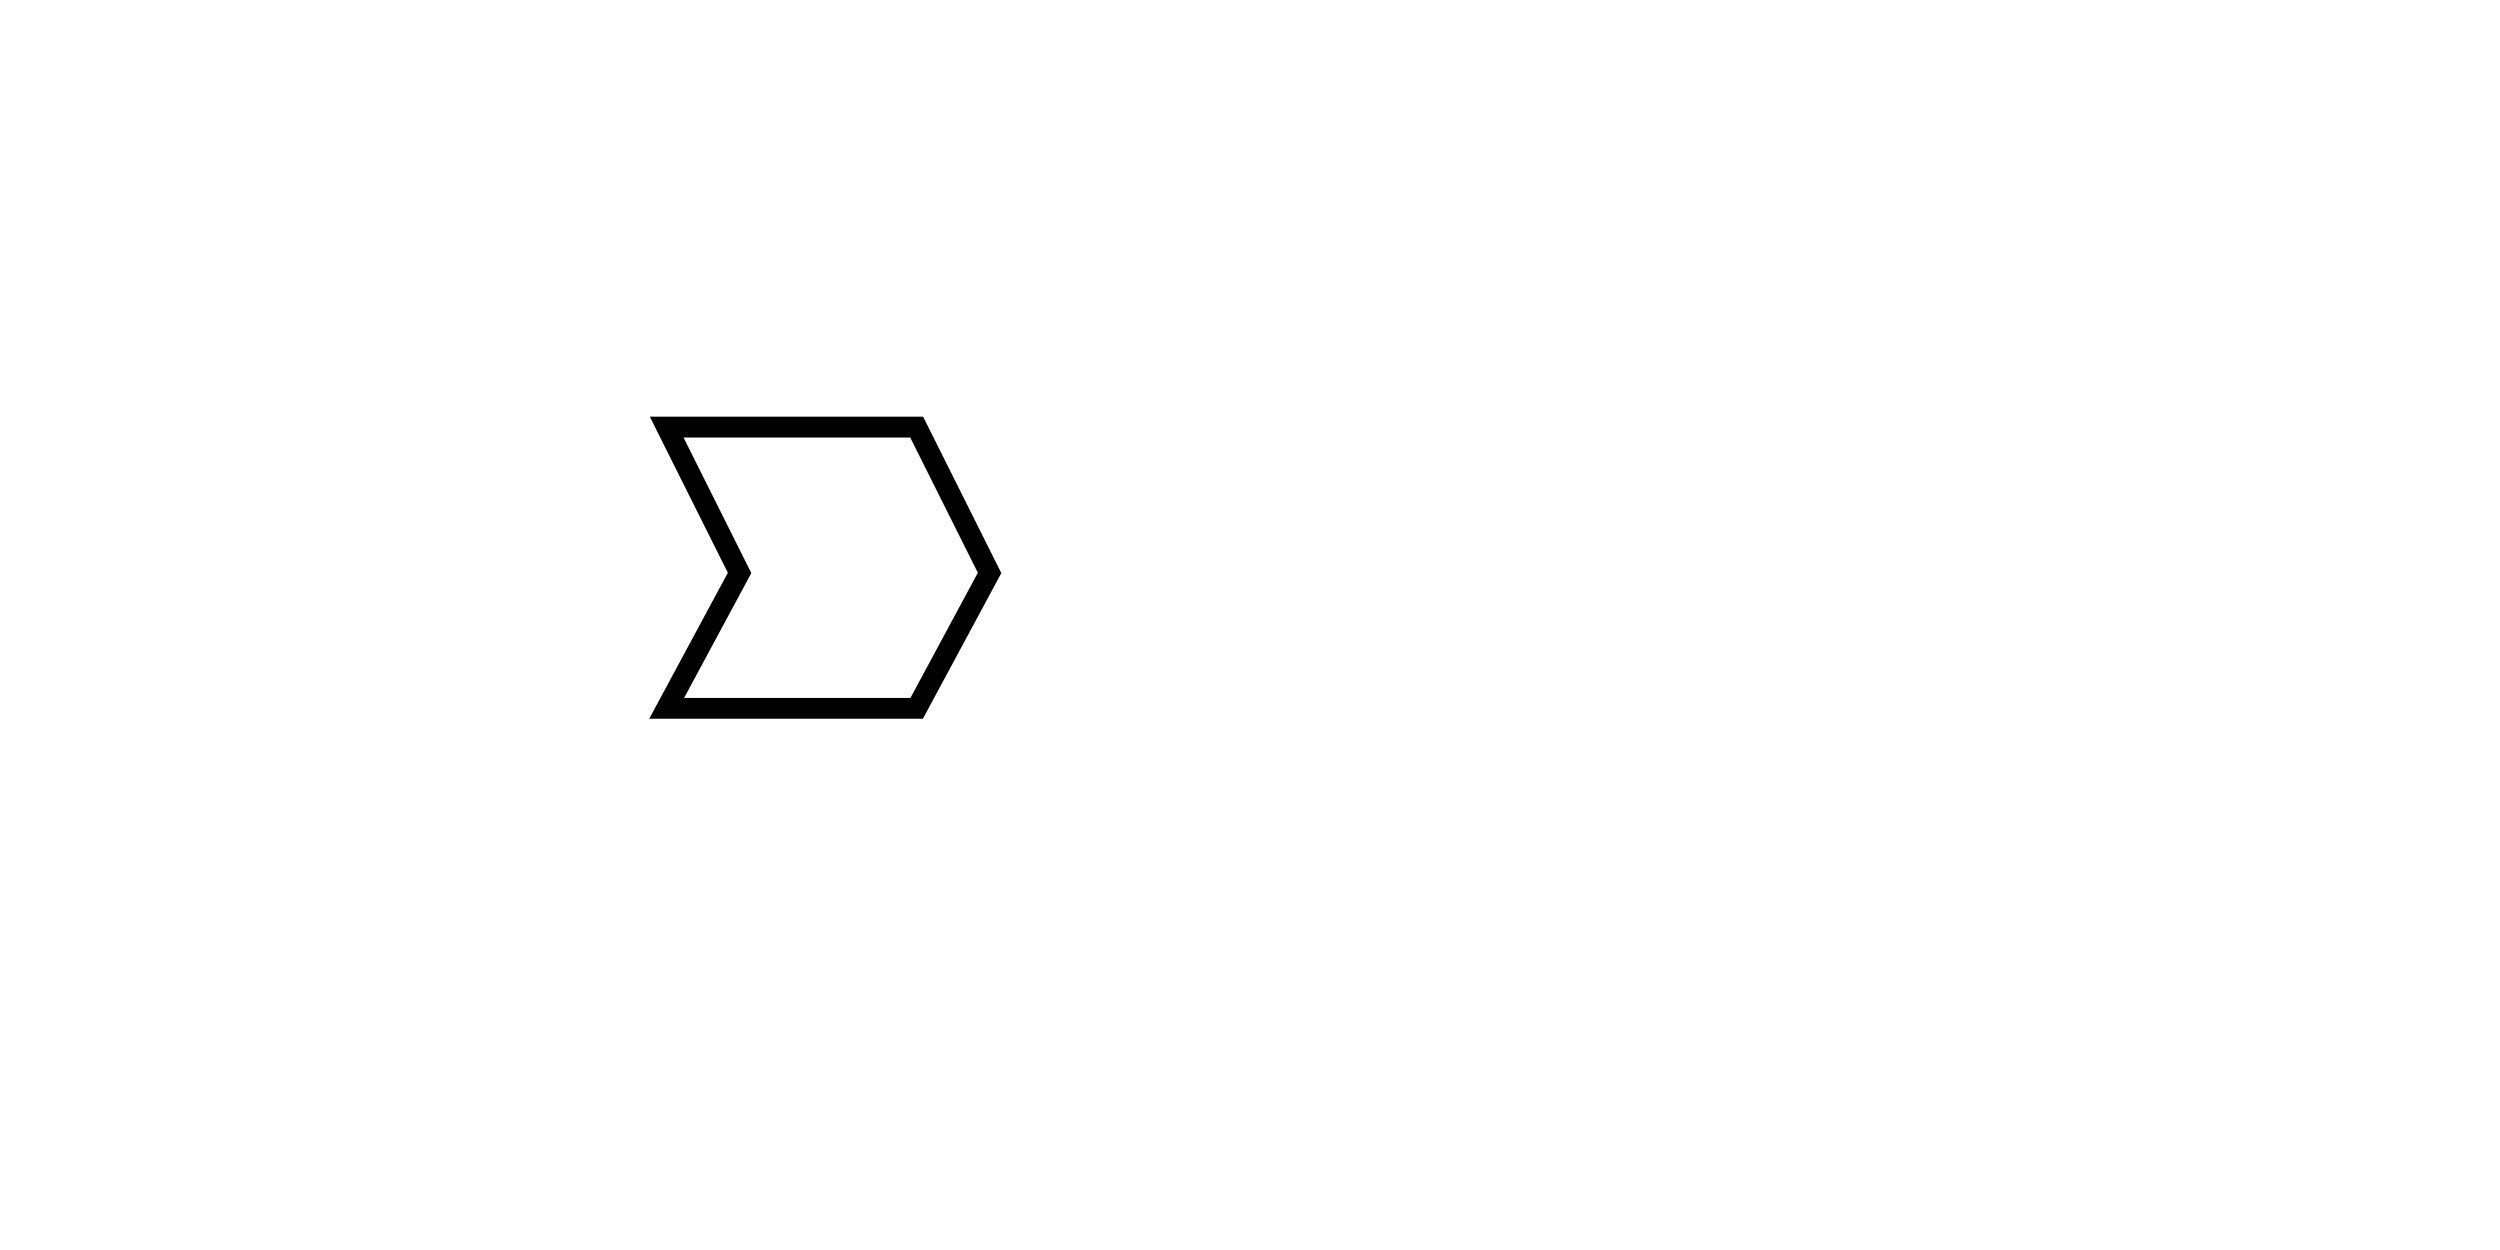
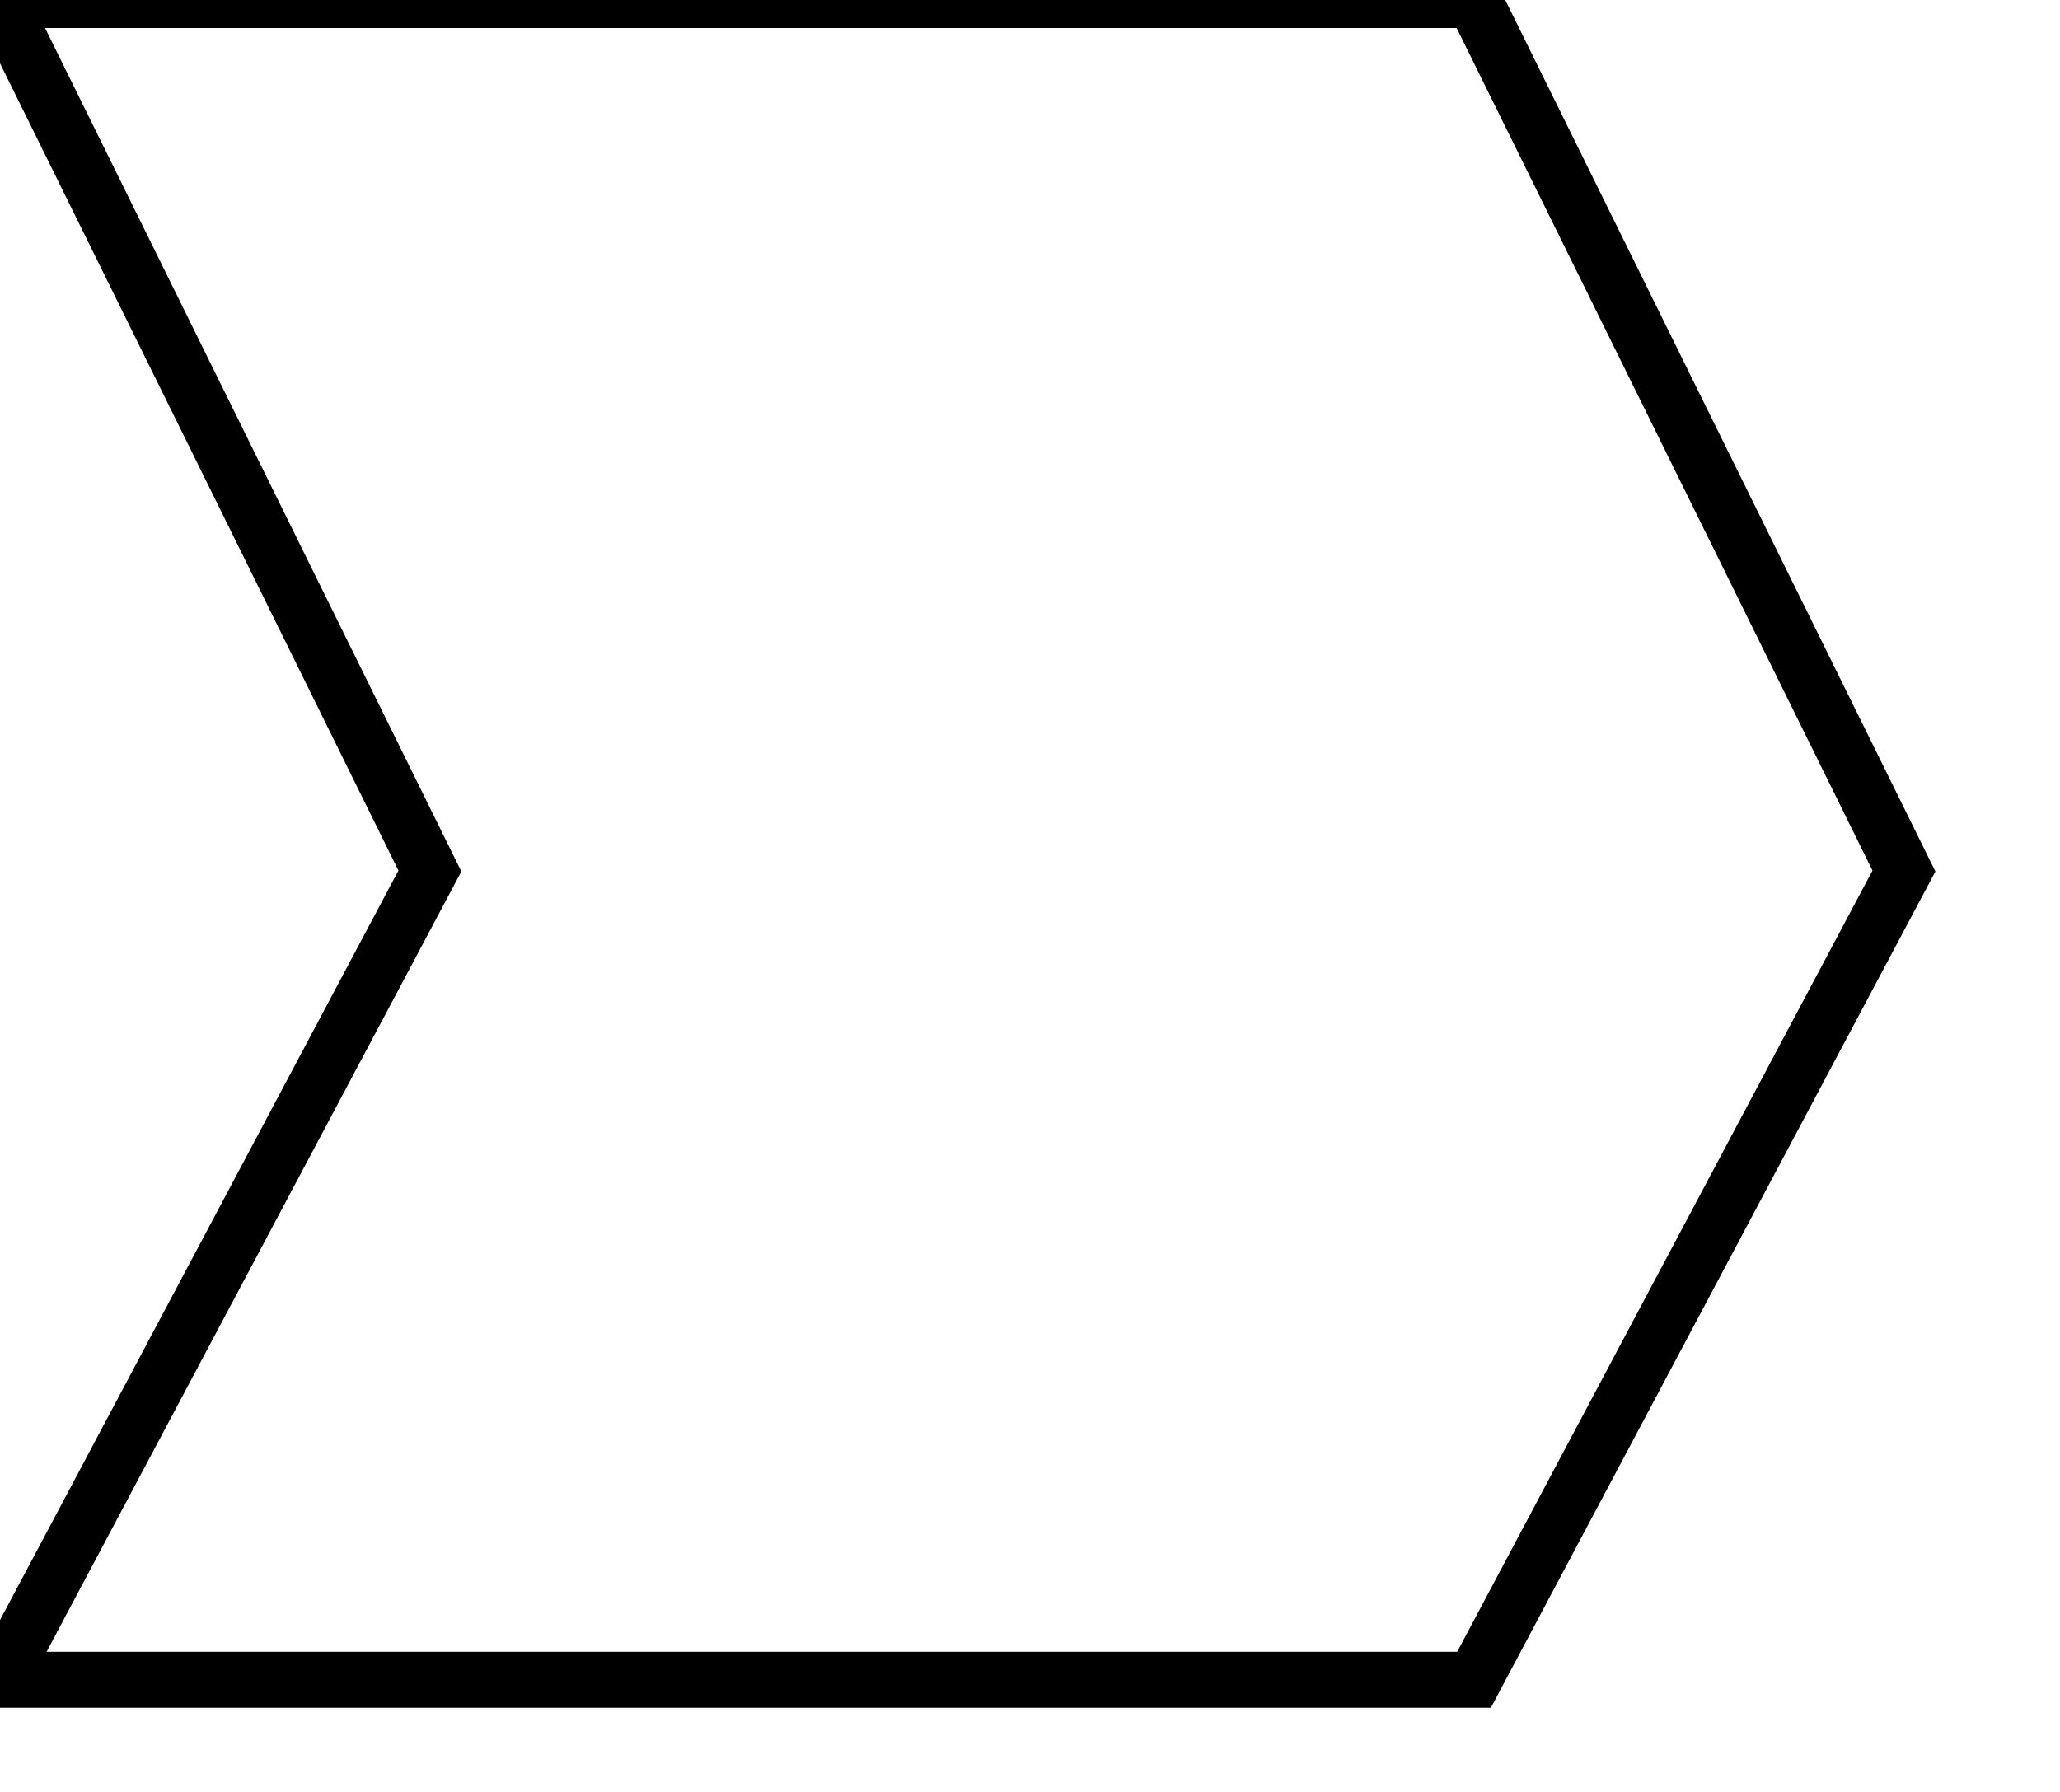
- <svg xmlns="http://www.w3.org/2000/svg" version="1.1" width="240" height="120" xml:space="preserve" id="canvas1">
-   <path id="canvas1-bezier3" class="stroke" stroke="rgb(0, 0, 0)" stroke-width="2" stroke-miterlimit="10" fill="none" d="M 4.5,-13.5 C 4.5,-13.5 11.5,0.5 11.5,0.5 L 4.5,13.5 -19.5,13.5 -12.5,0.5 -19.5,-13.5 4.5,-13.5 4.5,-13.5 Z M 4.5,-13.5" transform="translate(83.5, 54.5)" />
+ <svg xmlns="http://www.w3.org/2000/svg" width="36.787px" height="32px" viewBox="0 0 36.787 32" version="1.1">
+   <path class="stroke" stroke="#000" stroke-width="1" fill="none" d="M26.323,0 C26.323,0 34,15.556 34,15.556 L26.323,30 L0,30 L7.677,15.556 L0,0 L26.323,0 L26.323,0 Z" />
</svg>
